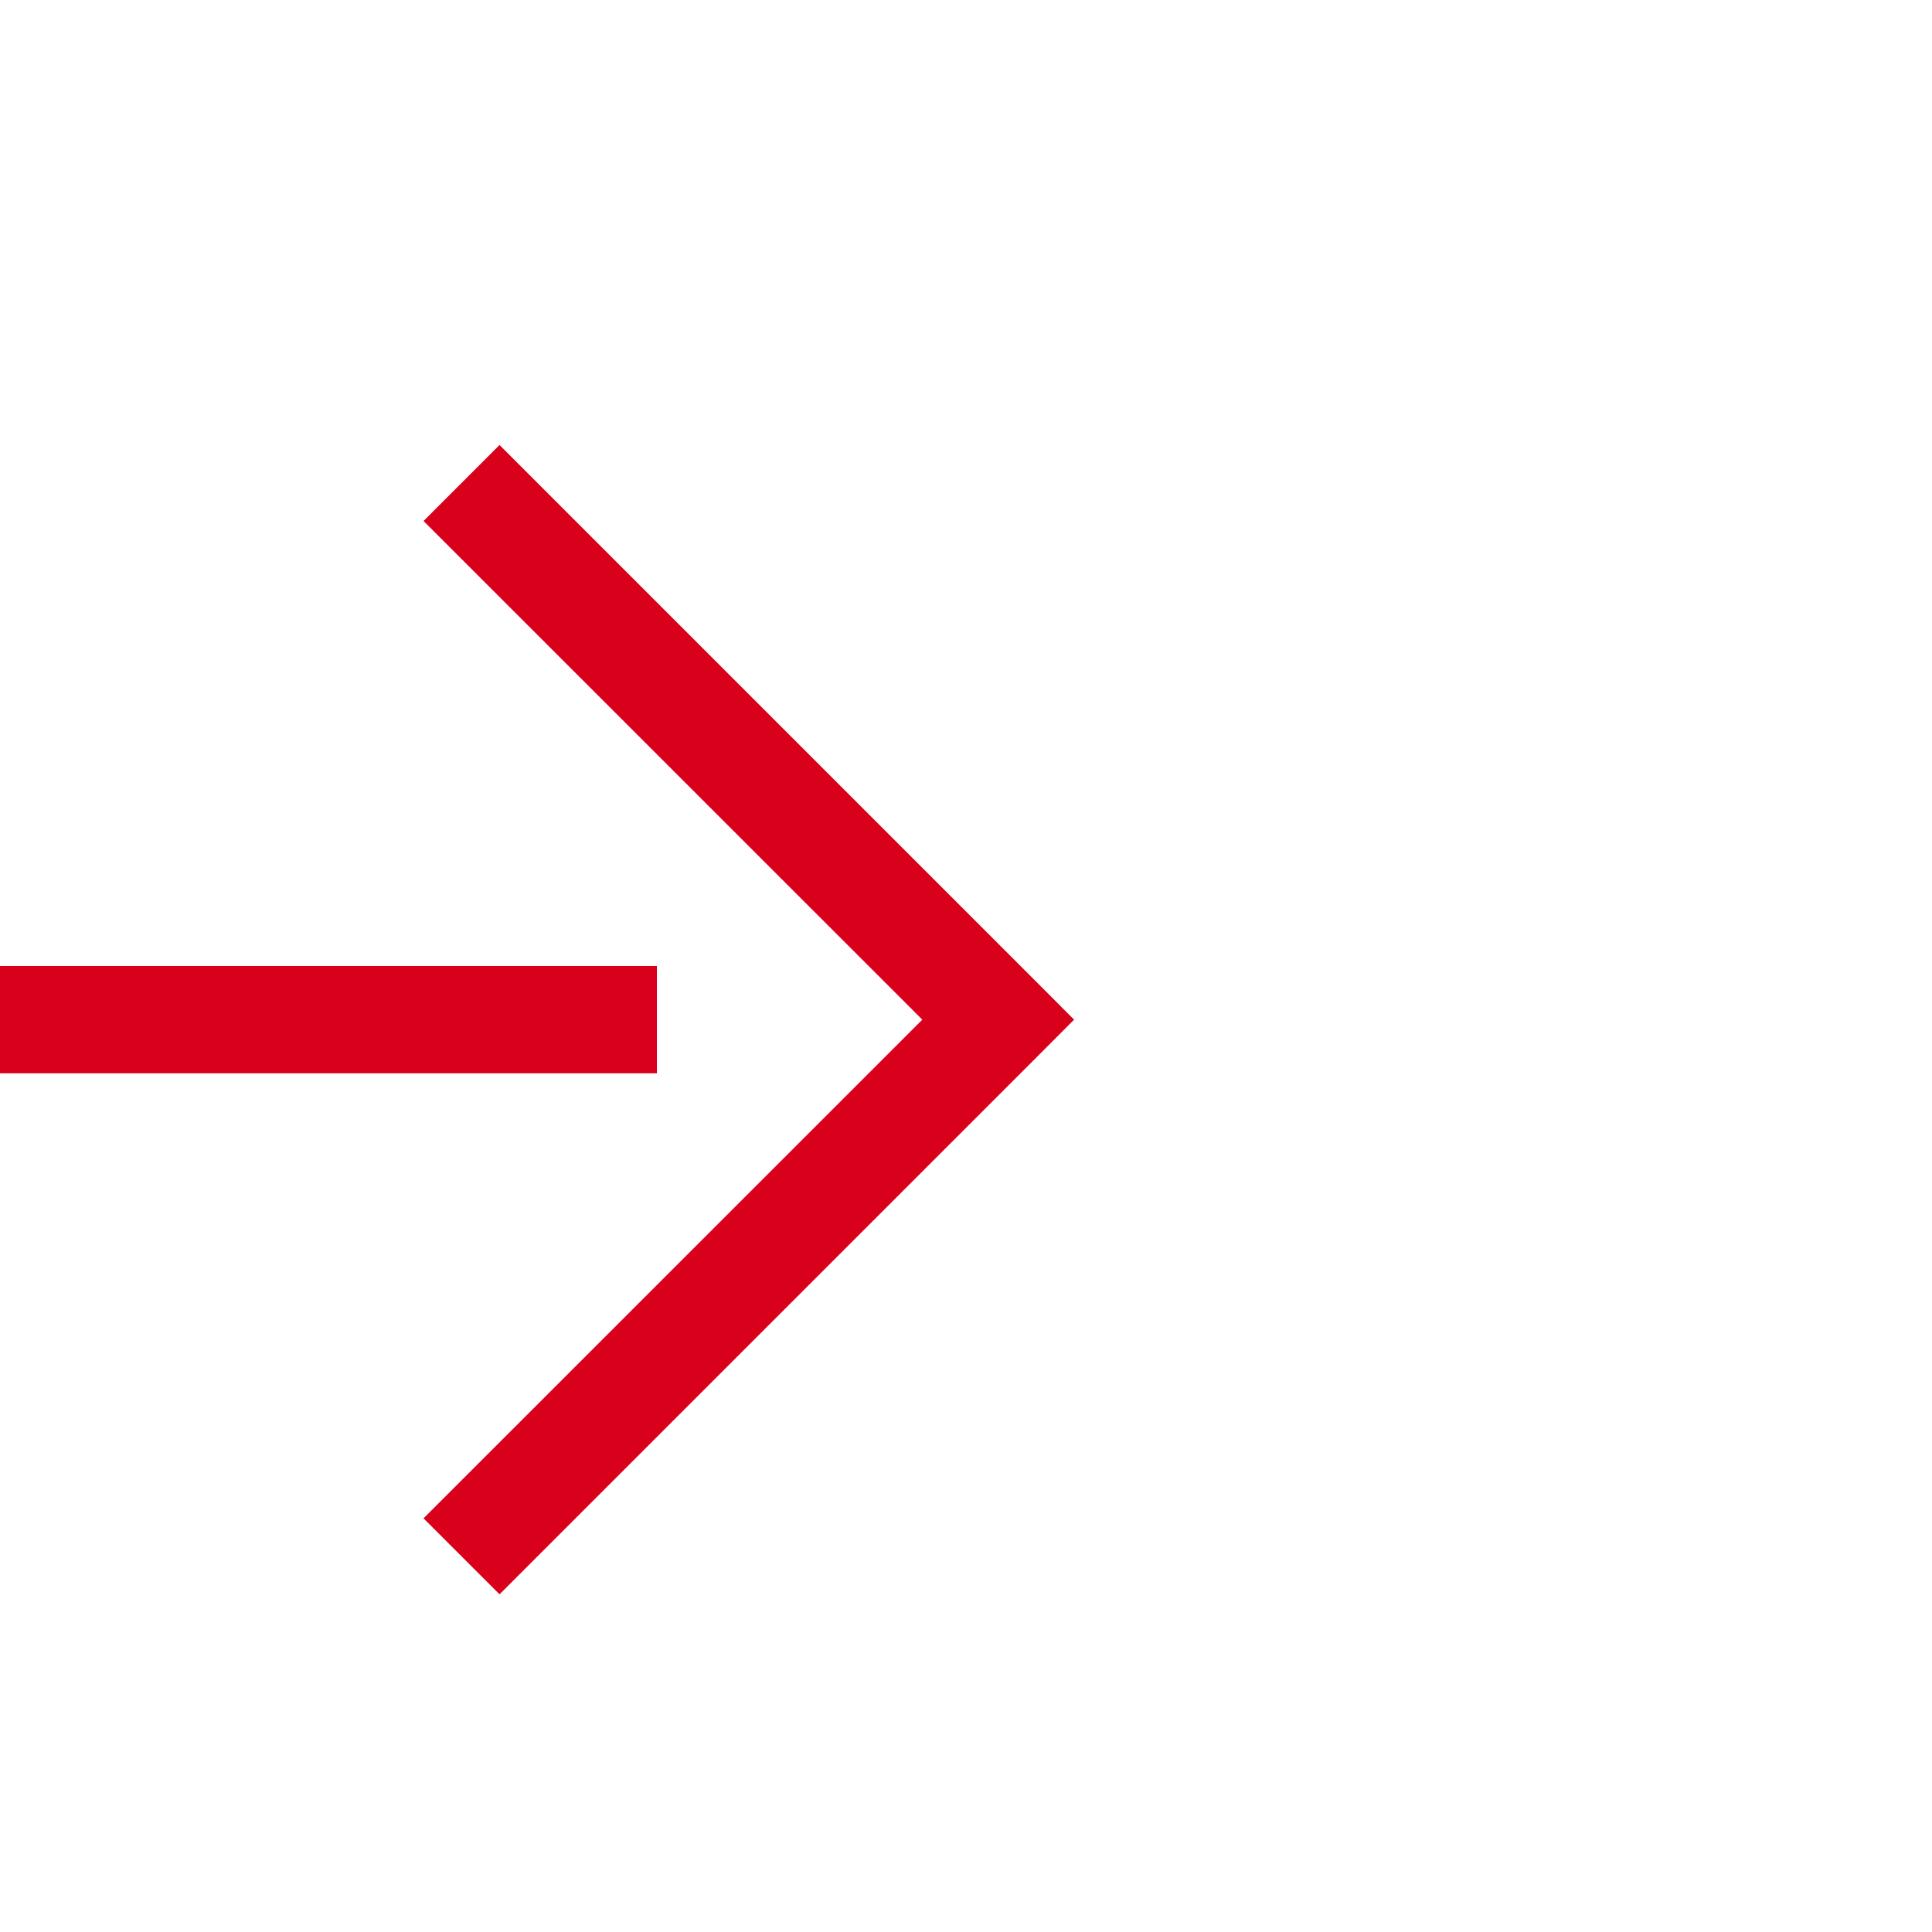
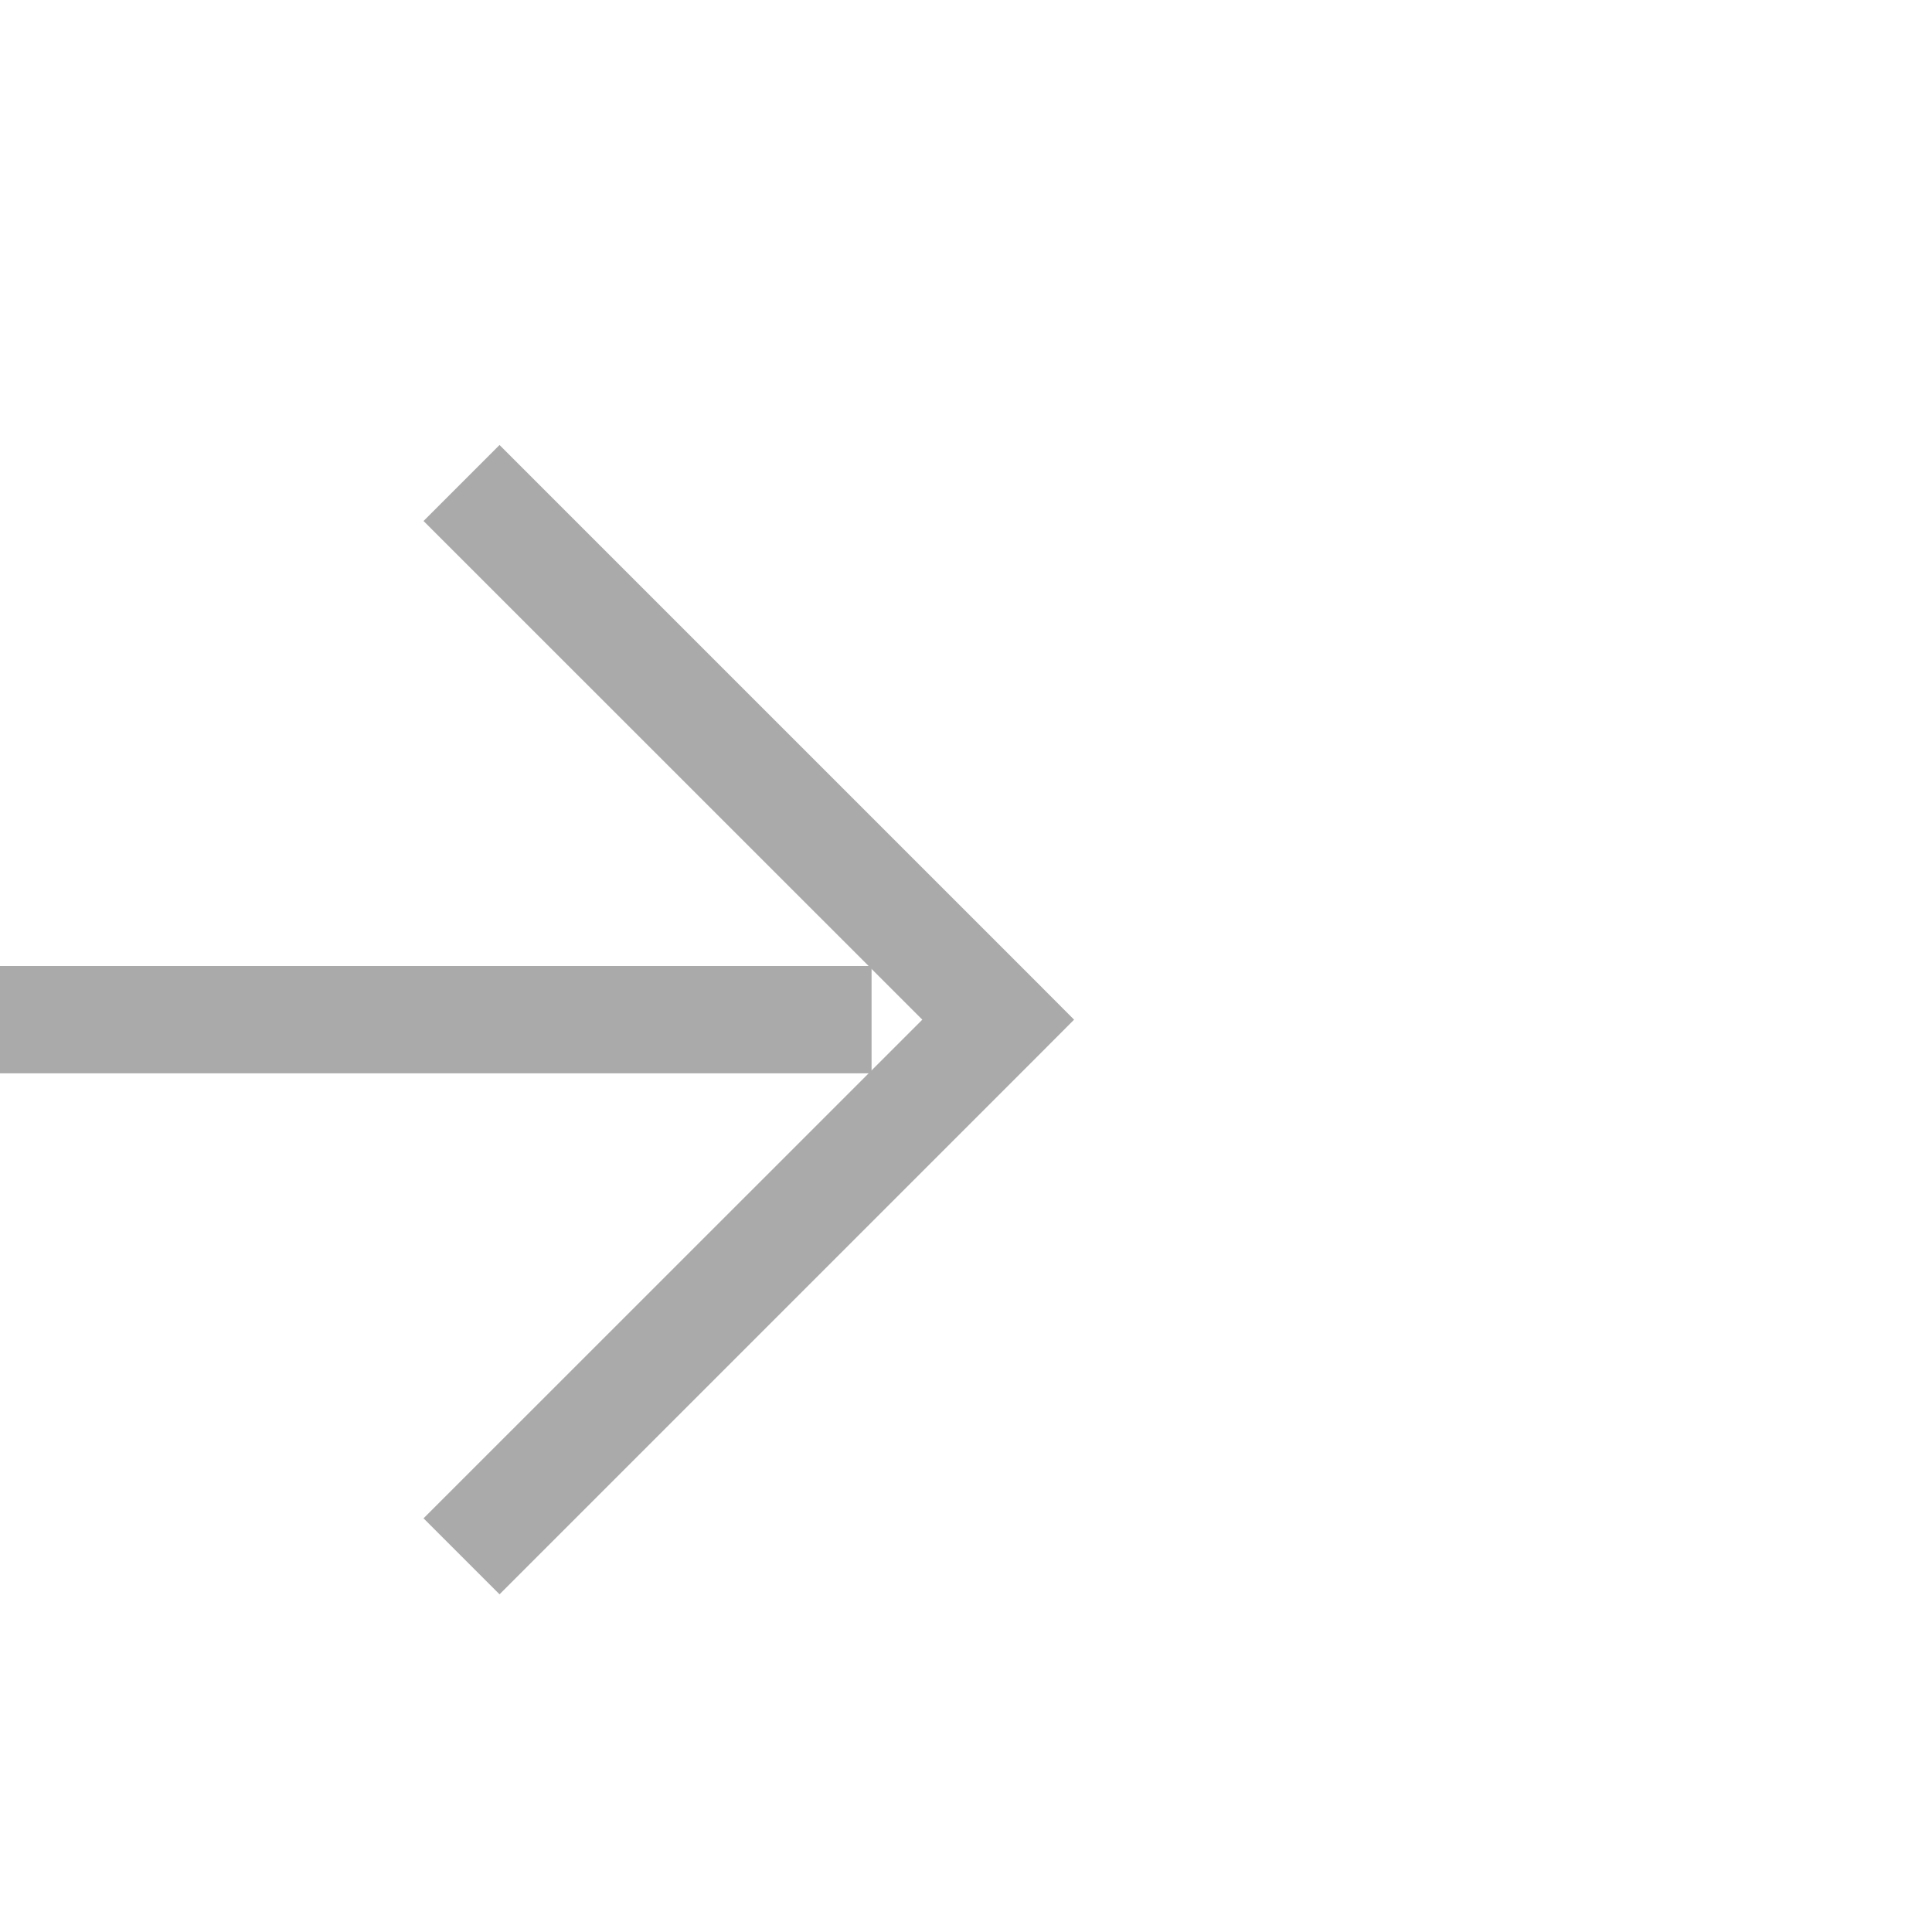
- <svg xmlns="http://www.w3.org/2000/svg" version="1.1" width="18px" height="18px" preserveAspectRatio="xMinYMid meet" viewBox="190 477  18 16">
-   <path d="M 109.5 301  L 109.5 480  A 5 5 0 0 0 114.5 485.5 L 199 485.5  " stroke-width="1" stroke-dasharray="9,4" stroke="#d9001b" fill="none" />
-   <path d="M 193.946 480.854  L 198.593 485.5  L 193.946 490.146  L 194.654 490.854  L 199.654 485.854  L 200.007 485.5  L 199.654 485.146  L 194.654 480.146  L 193.946 480.854  Z " fill-rule="nonzero" fill="#d9001b" stroke="none" />
+ <svg xmlns="http://www.w3.org/2000/svg" version="1.1" width="18px" height="18px" preserveAspectRatio="xMinYMid meet" viewBox="153 487  18 16">
+   <path d="M 121.5 303  L 121.5 490  A 5 5 0 0 0 126.5 495.5 L 162 495.5  " stroke-width="1" stroke-dasharray="9,4" stroke="#aaaaaa" fill="none" />
+   <path d="M 156.946 490.854  L 161.593 495.5  L 156.946 500.146  L 157.654 500.854  L 162.654 495.854  L 163.007 495.5  L 162.654 495.146  L 157.654 490.146  L 156.946 490.854  Z " fill-rule="nonzero" fill="#aaaaaa" stroke="none" />
</svg>
